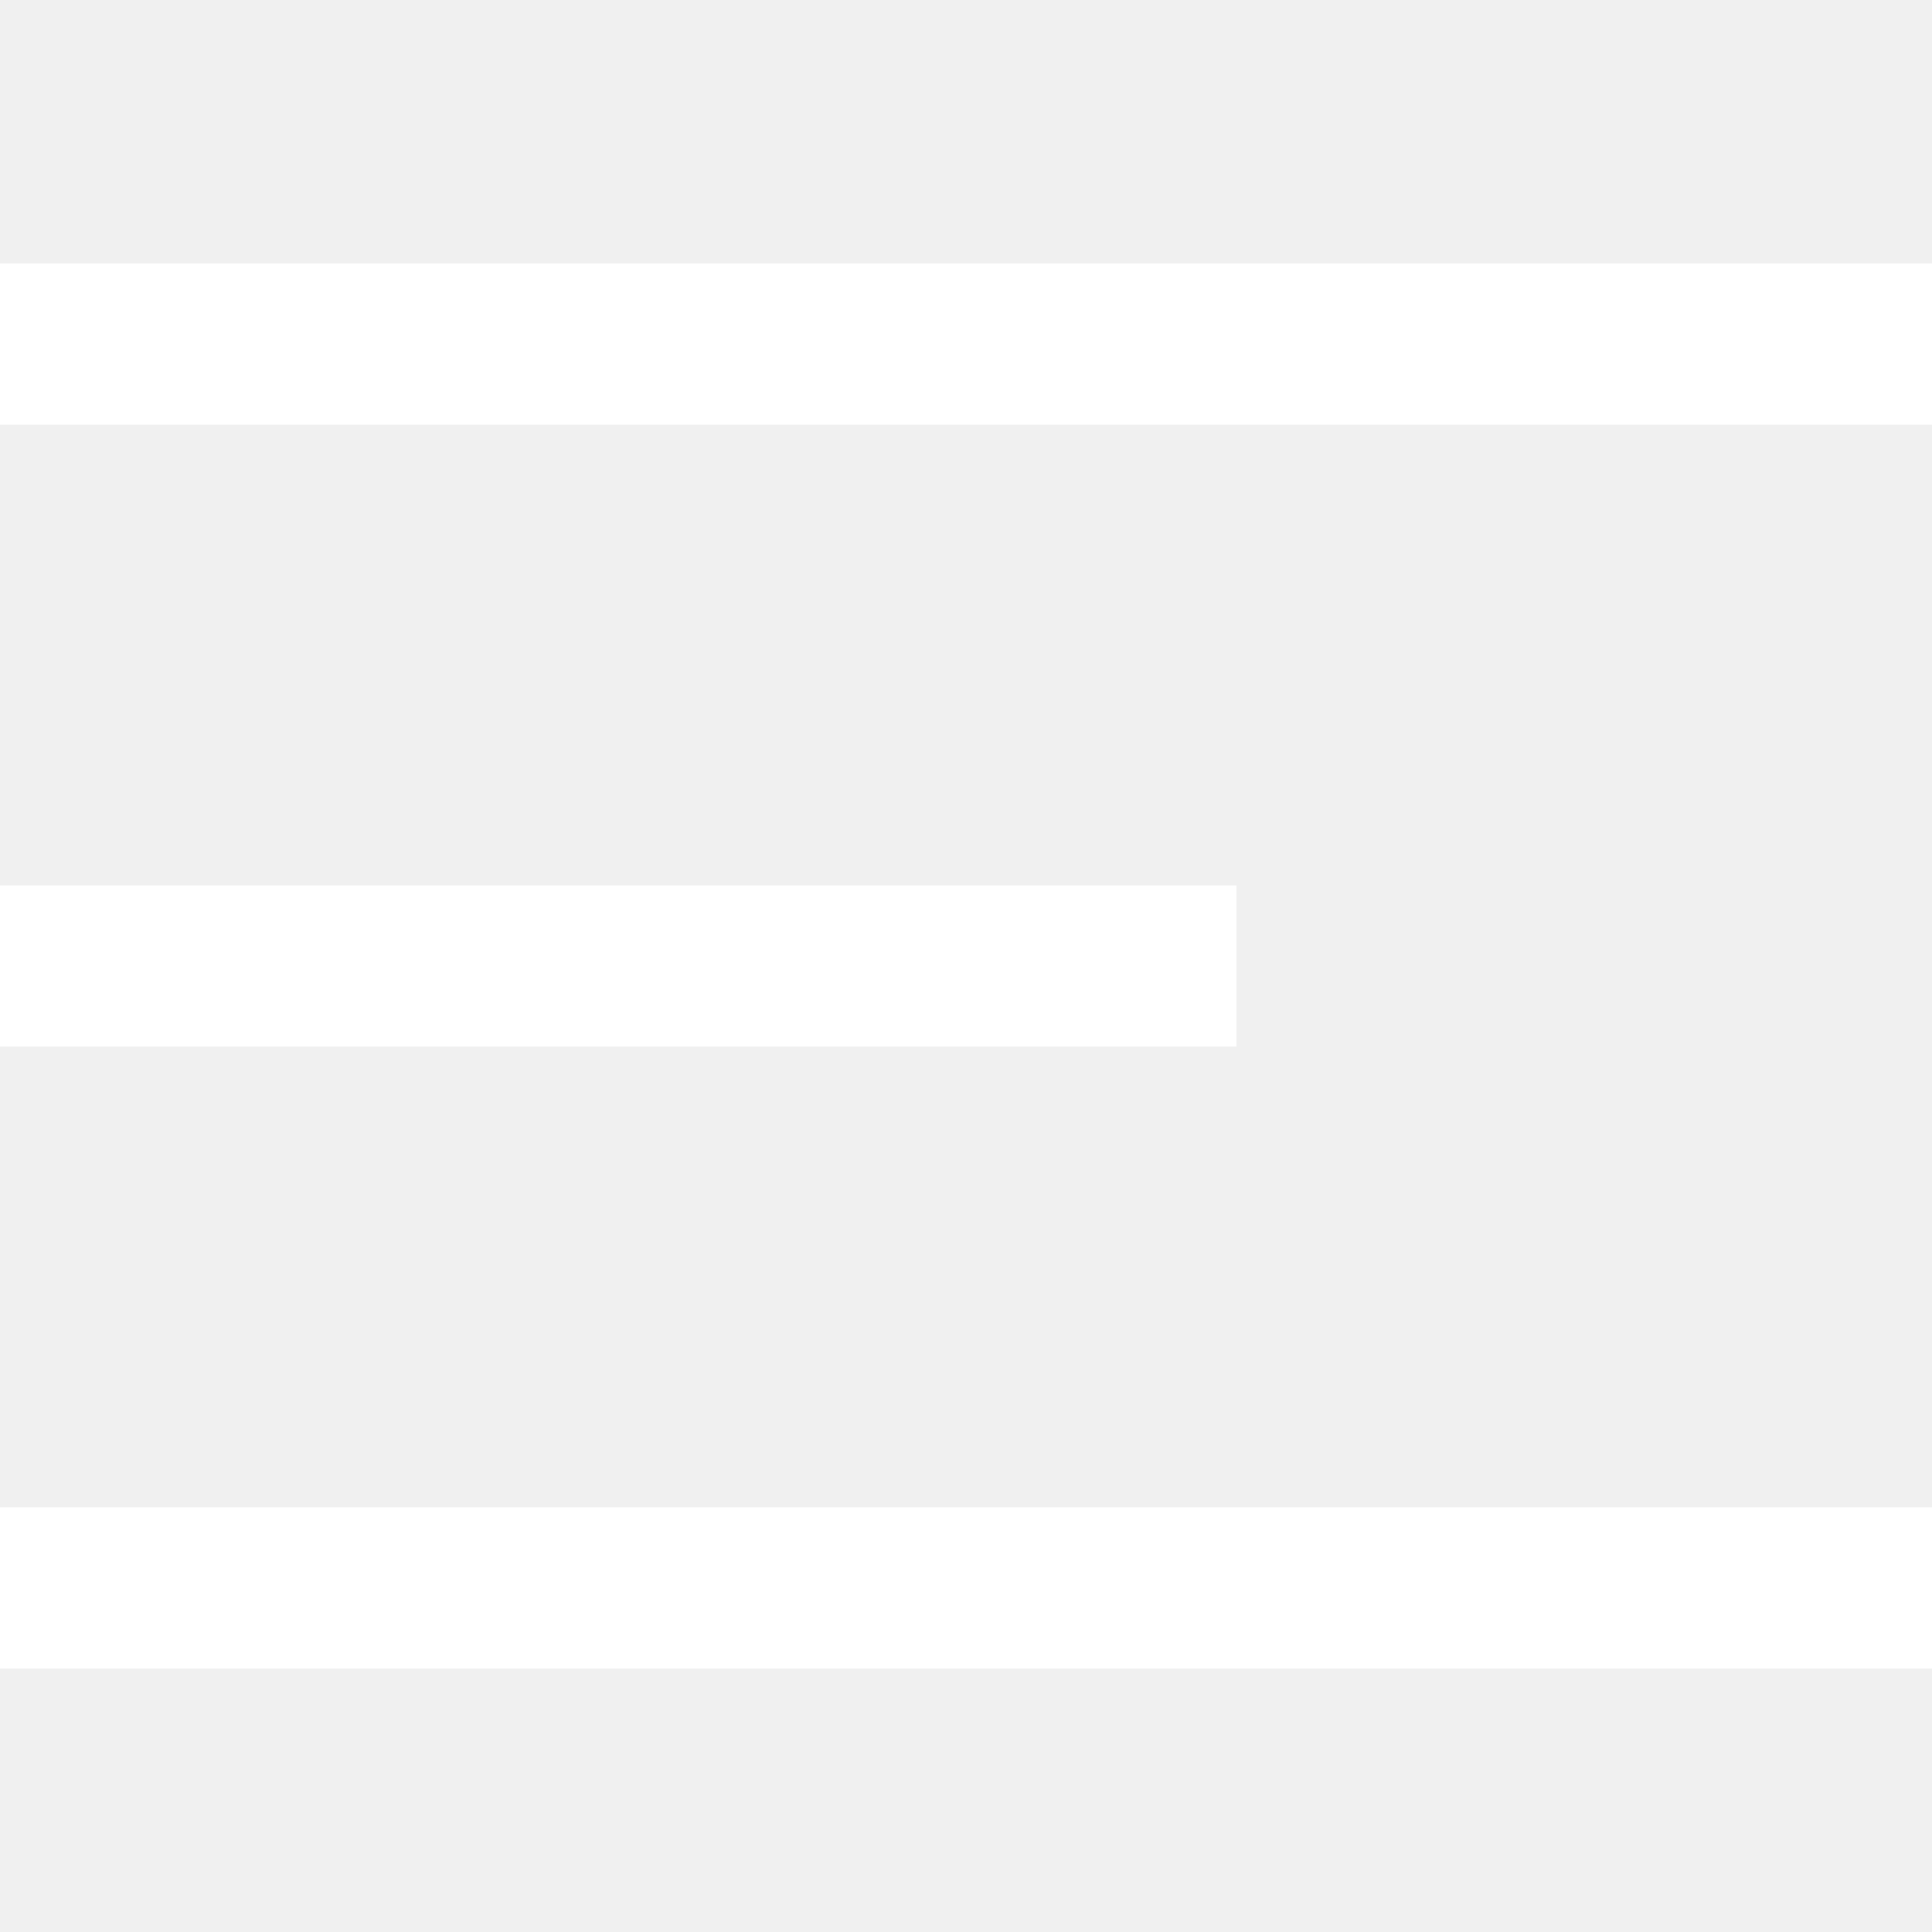
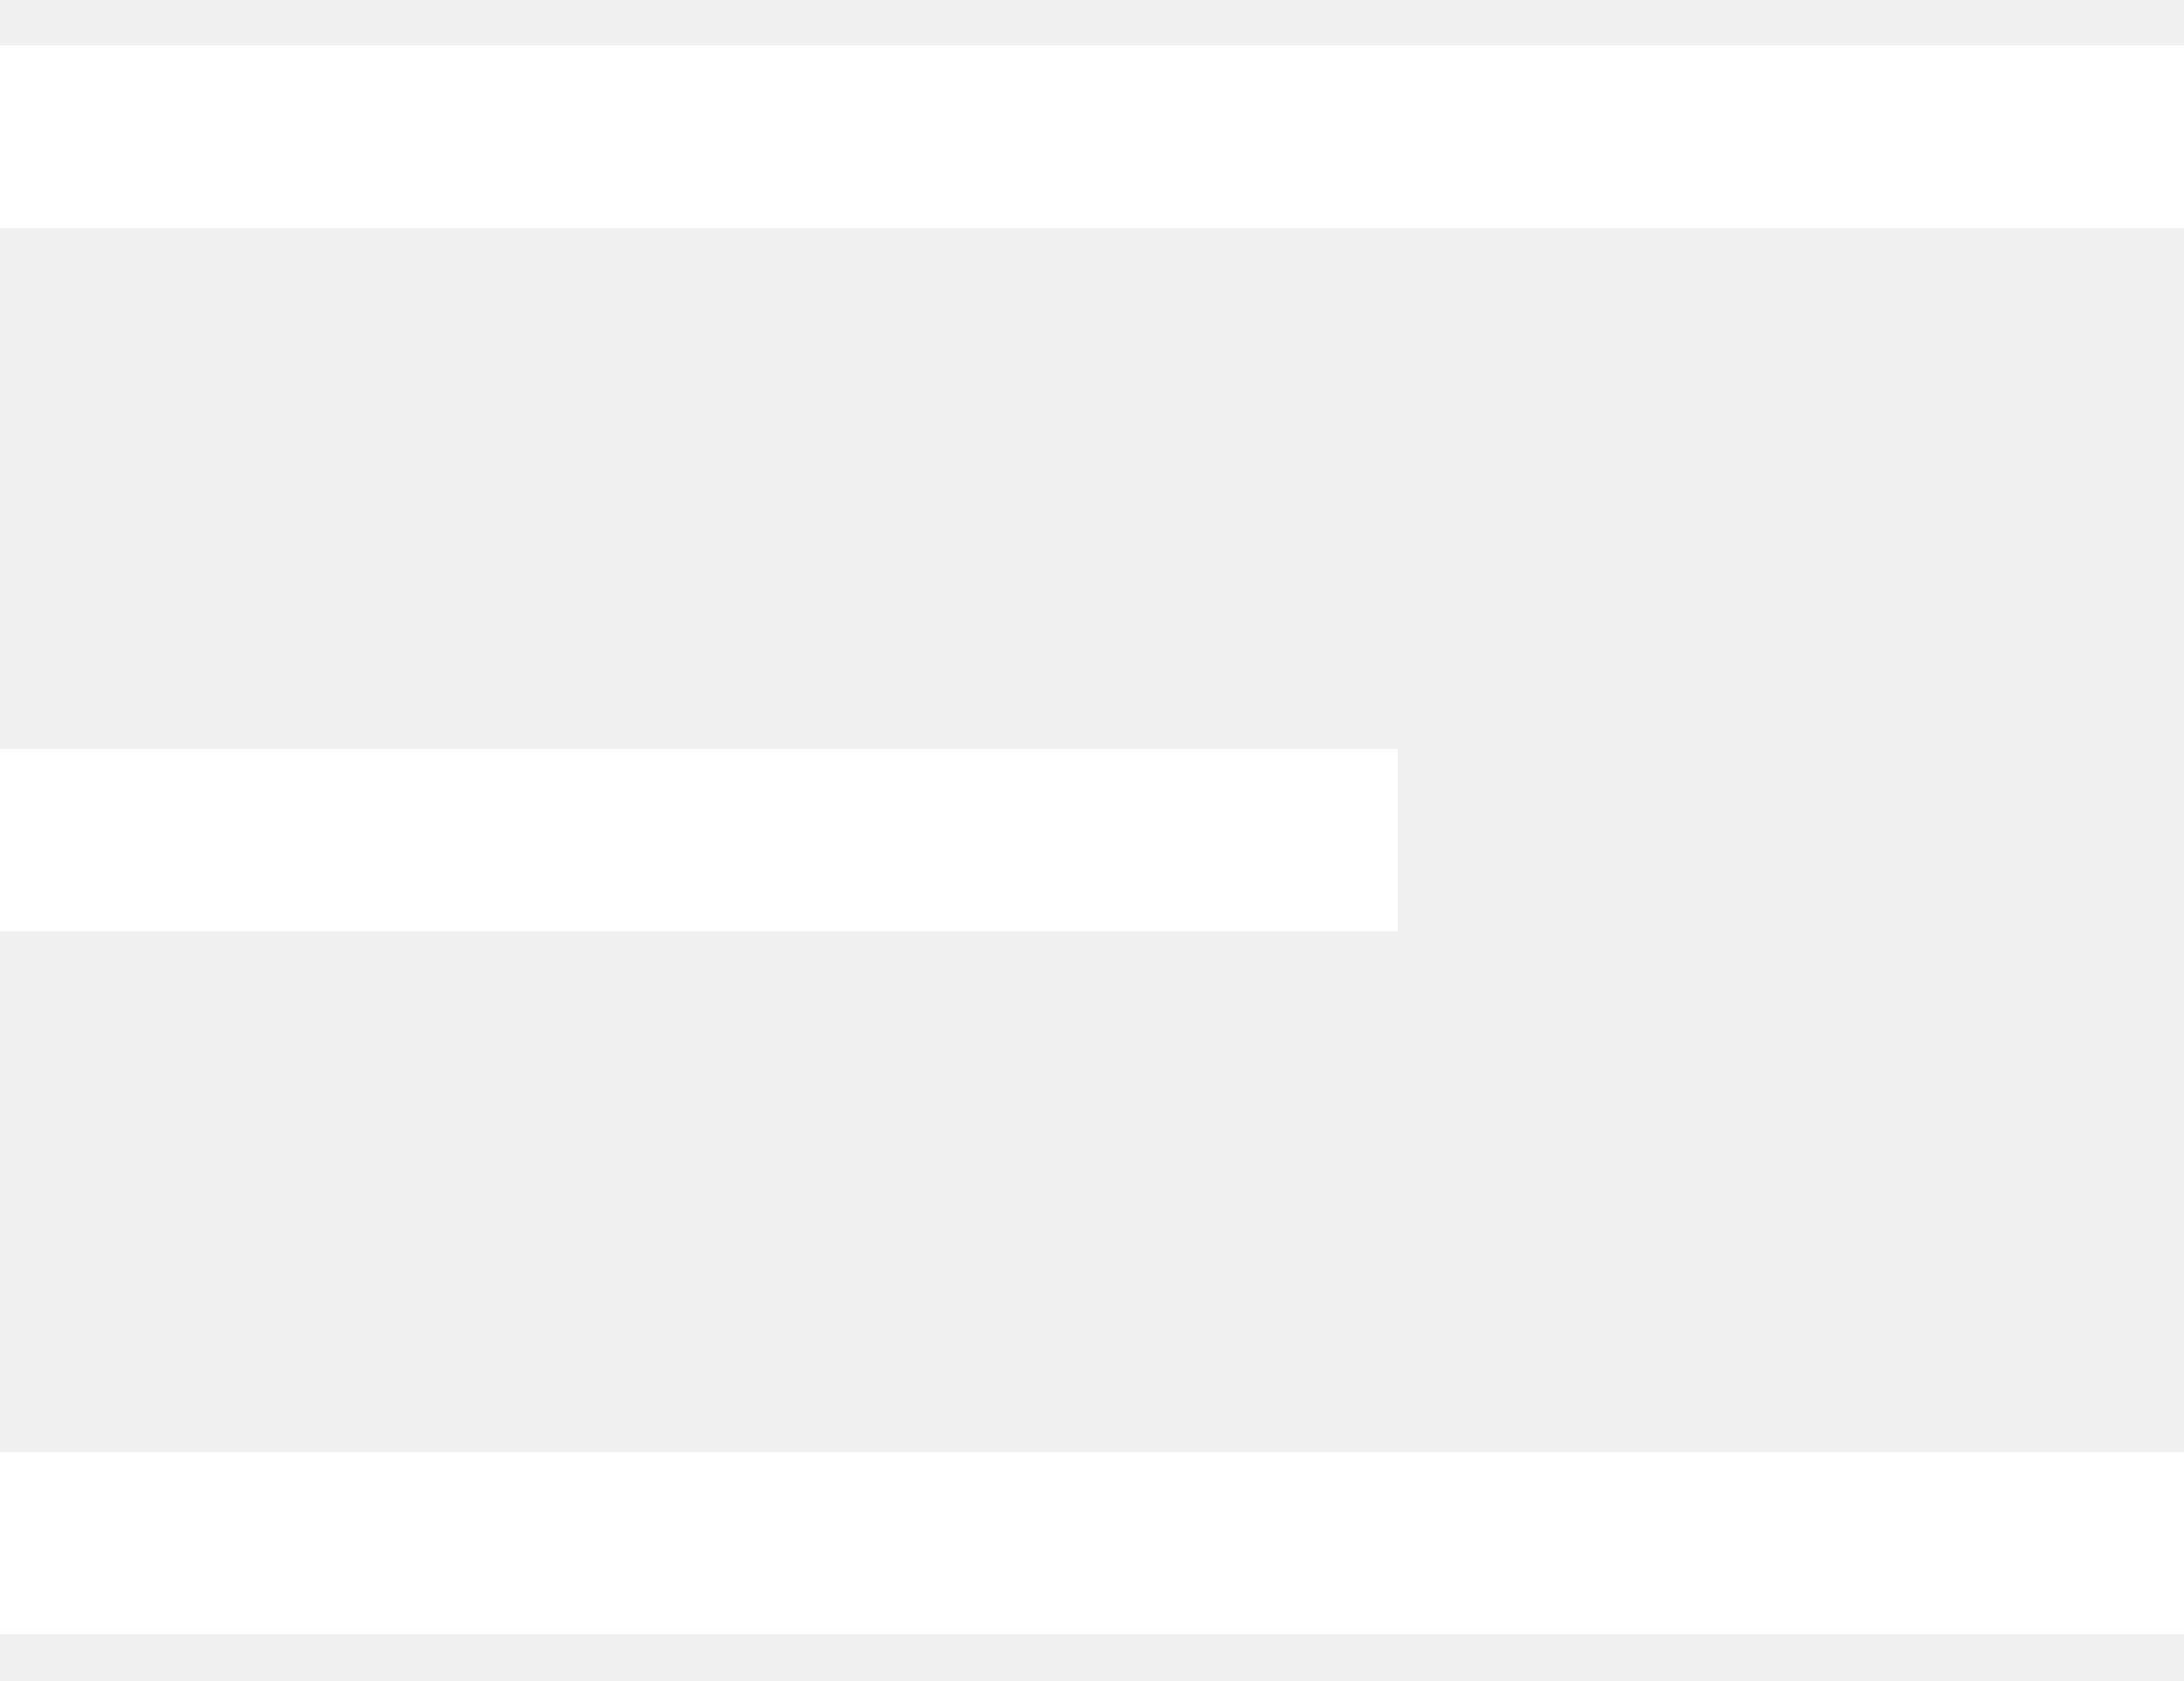
- <svg xmlns="http://www.w3.org/2000/svg" width="26" height="26" viewBox="0 0 26 26" fill="none">
-   <path d="M0 3.545H26V5.715H0V3.545Z" fill="white" />
-   <path d="M0 20.285H26V22.454H0V20.285Z" fill="white" />
-   <path d="M0 11.915H16.64V14.085H0V11.915Z" fill="white" />
+ <svg xmlns="http://www.w3.org/2000/svg" width="26" height="20" viewBox="0 0 26 20" fill="none">
+   <path d="M0 0.545H26V2.715H0V0.545Z" fill="white" />
+   <path d="M0 17.285H26V19.454H0V17.285Z" fill="white" />
+   <path d="M0 8.915H16.64V11.085H0V8.915Z" fill="white" />
</svg>
